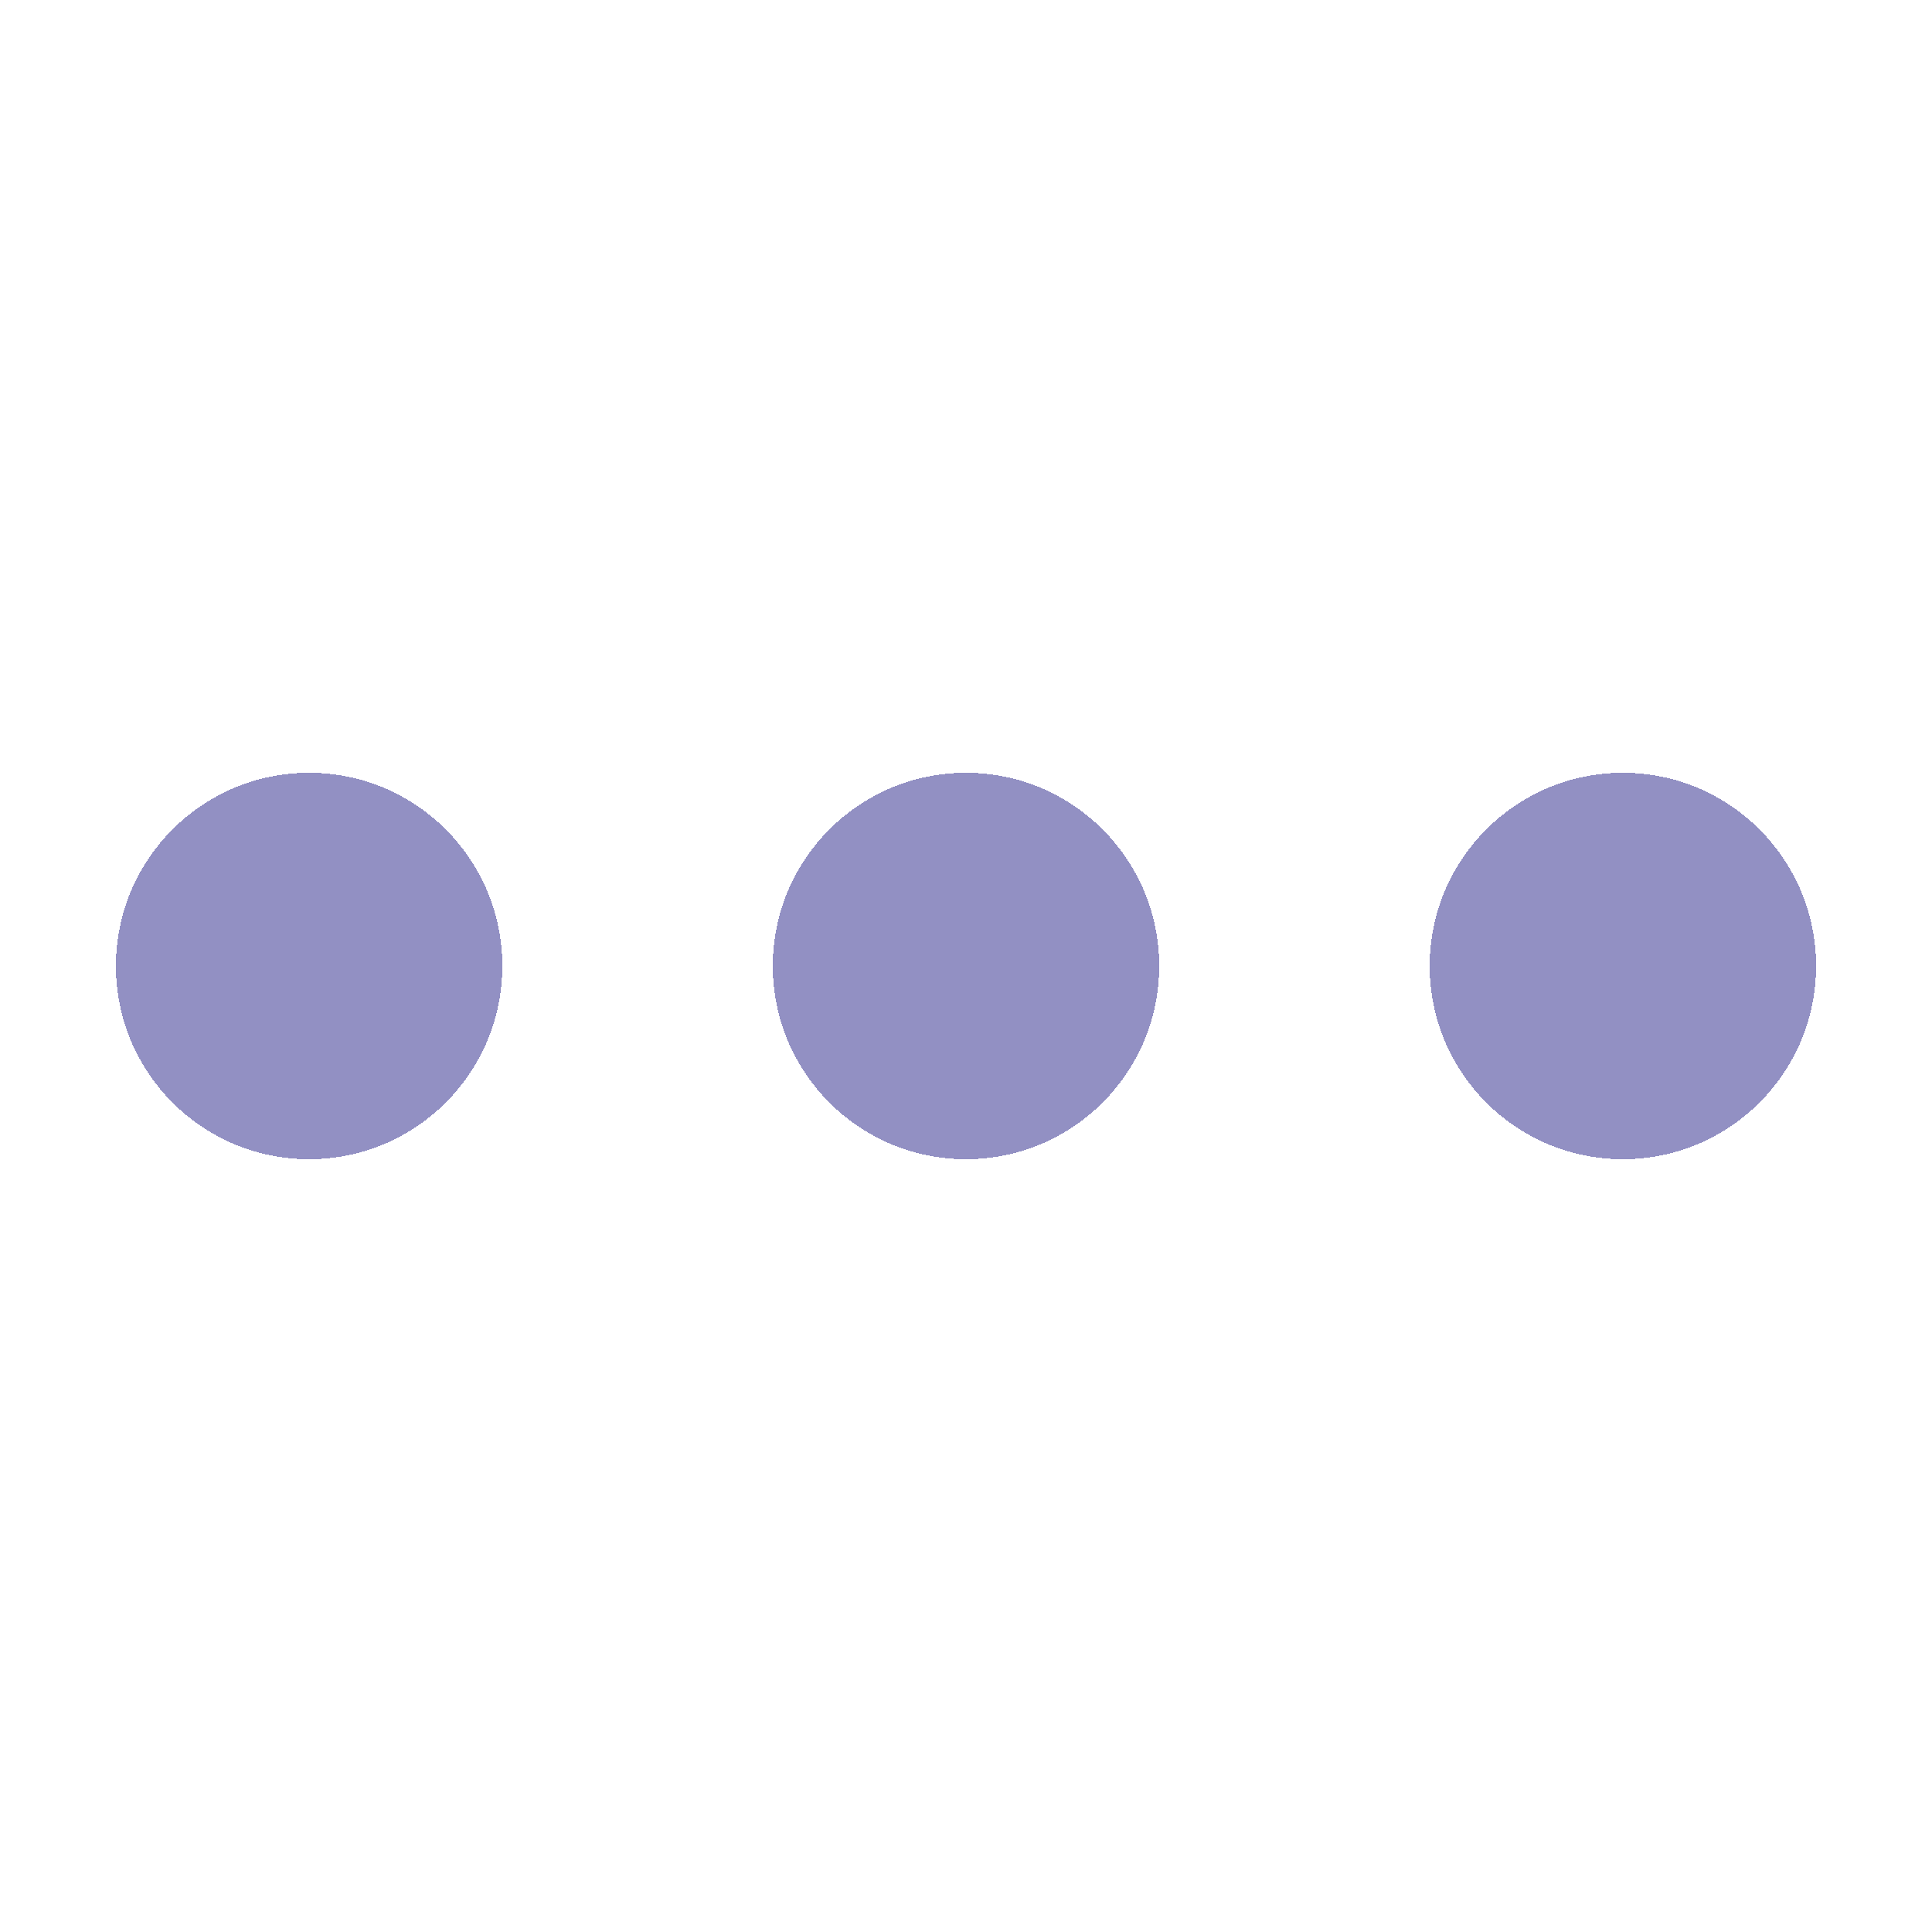
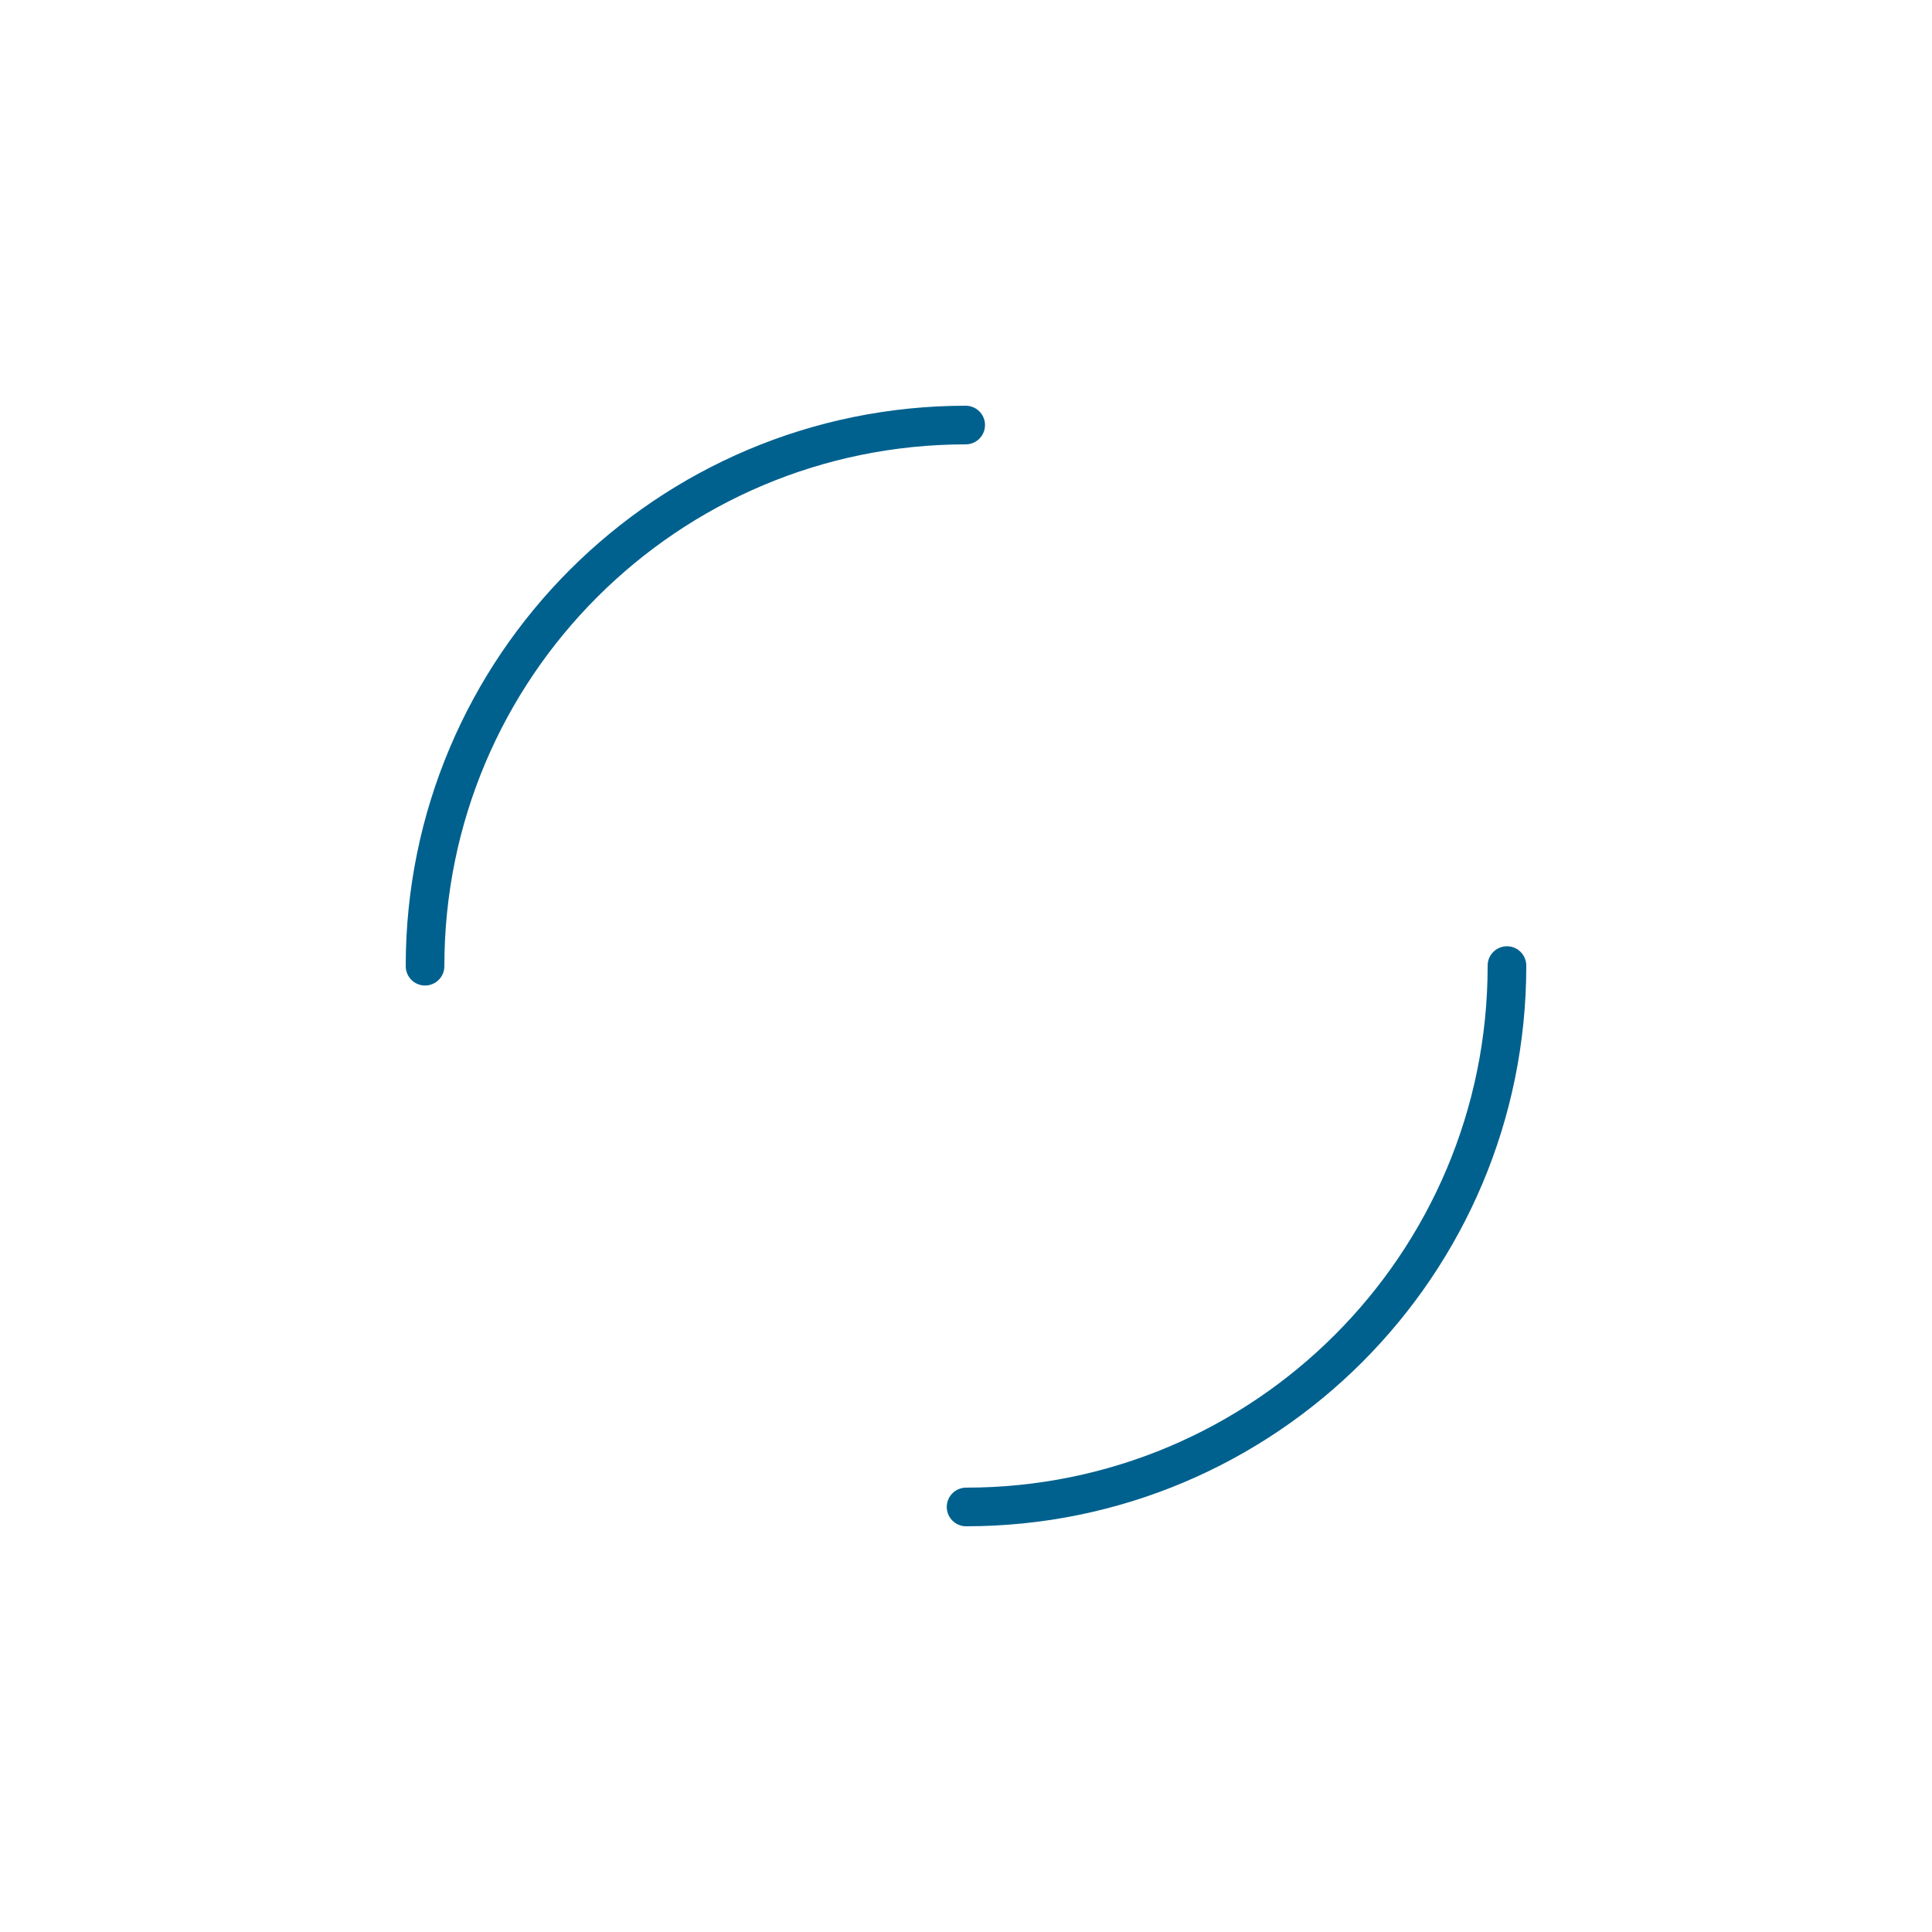
- <svg xmlns="http://www.w3.org/2000/svg" viewBox="0 0 100 100" preserveAspectRatio="xMidYMid" style="shape-rendering: crispedges; display: block; background: rgb(255, 255, 255);" width="176" height="176">
+ <svg xmlns="http://www.w3.org/2000/svg" viewBox="0 0 100 100" preserveAspectRatio="xMidYMid" style="shape-rendering: auto; display: block; background: rgb(255, 255, 255);" width="200" height="200">
  <g>
-     <circle fill="#9290c3" r="10" cy="50" cx="84">
-       <animate begin="0s" keySplines="0 0.5 0.5 1" values="10;0" keyTimes="0;1" calcMode="spline" dur="0.455s" repeatCount="indefinite" attributeName="r" />
-       <animate begin="0s" values="#9290c3;#9290c3;#9290c3;#9290c3;#9290c3" keyTimes="0;0.25;0.5;0.75;1" calcMode="discrete" dur="1.818s" repeatCount="indefinite" attributeName="fill" />
-     </circle>
-     <circle fill="#9290c3" r="10" cy="50" cx="16">
-       <animate begin="0s" keySplines="0 0.5 0.5 1;0 0.5 0.5 1;0 0.5 0.5 1;0 0.5 0.5 1" values="0;0;10;10;10" keyTimes="0;0.25;0.5;0.75;1" calcMode="spline" dur="1.818s" repeatCount="indefinite" attributeName="r" />
-       <animate begin="0s" keySplines="0 0.5 0.5 1;0 0.5 0.5 1;0 0.5 0.5 1;0 0.5 0.5 1" values="16;16;16;50;84" keyTimes="0;0.25;0.5;0.75;1" calcMode="spline" dur="1.818s" repeatCount="indefinite" attributeName="cx" />
-     </circle>
-     <circle fill="#9290c3" r="10" cy="50" cx="50">
-       <animate begin="-0.455s" keySplines="0 0.5 0.5 1;0 0.5 0.5 1;0 0.5 0.5 1;0 0.5 0.5 1" values="0;0;10;10;10" keyTimes="0;0.25;0.5;0.75;1" calcMode="spline" dur="1.818s" repeatCount="indefinite" attributeName="r" />
-       <animate begin="-0.455s" keySplines="0 0.5 0.5 1;0 0.5 0.5 1;0 0.5 0.5 1;0 0.5 0.5 1" values="16;16;16;50;84" keyTimes="0;0.25;0.5;0.75;1" calcMode="spline" dur="1.818s" repeatCount="indefinite" attributeName="cx" />
-     </circle>
-     <circle fill="#9290c3" r="10" cy="50" cx="84">
-       <animate begin="-0.909s" keySplines="0 0.5 0.5 1;0 0.5 0.5 1;0 0.5 0.5 1;0 0.5 0.5 1" values="0;0;10;10;10" keyTimes="0;0.25;0.5;0.75;1" calcMode="spline" dur="1.818s" repeatCount="indefinite" attributeName="r" />
-       <animate begin="-0.909s" keySplines="0 0.5 0.5 1;0 0.5 0.5 1;0 0.5 0.5 1;0 0.5 0.5 1" values="16;16;16;50;84" keyTimes="0;0.25;0.5;0.75;1" calcMode="spline" dur="1.818s" repeatCount="indefinite" attributeName="cx" />
-     </circle>
-     <circle fill="#9290c3" r="10" cy="50" cx="16">
-       <animate begin="-1.364s" keySplines="0 0.5 0.5 1;0 0.5 0.5 1;0 0.5 0.5 1;0 0.5 0.5 1" values="0;0;10;10;10" keyTimes="0;0.25;0.5;0.75;1" calcMode="spline" dur="1.818s" repeatCount="indefinite" attributeName="r" />
-       <animate begin="-1.364s" keySplines="0 0.5 0.5 1;0 0.5 0.5 1;0 0.5 0.5 1;0 0.5 0.5 1" values="16;16;16;50;84" keyTimes="0;0.25;0.5;0.75;1" calcMode="spline" dur="1.818s" repeatCount="indefinite" attributeName="cx" />
+     <circle stroke-linecap="round" fill="none" stroke-dasharray="43.982 43.982" stroke="#00618e" stroke-width="2" r="28" cy="50" cx="50">
+       <animateTransform values="0 50 50;360 50 50" keyTimes="0;1" dur="0.606s" repeatCount="indefinite" type="rotate" attributeName="transform" />
    </circle>
    <g />
  </g>
</svg>
